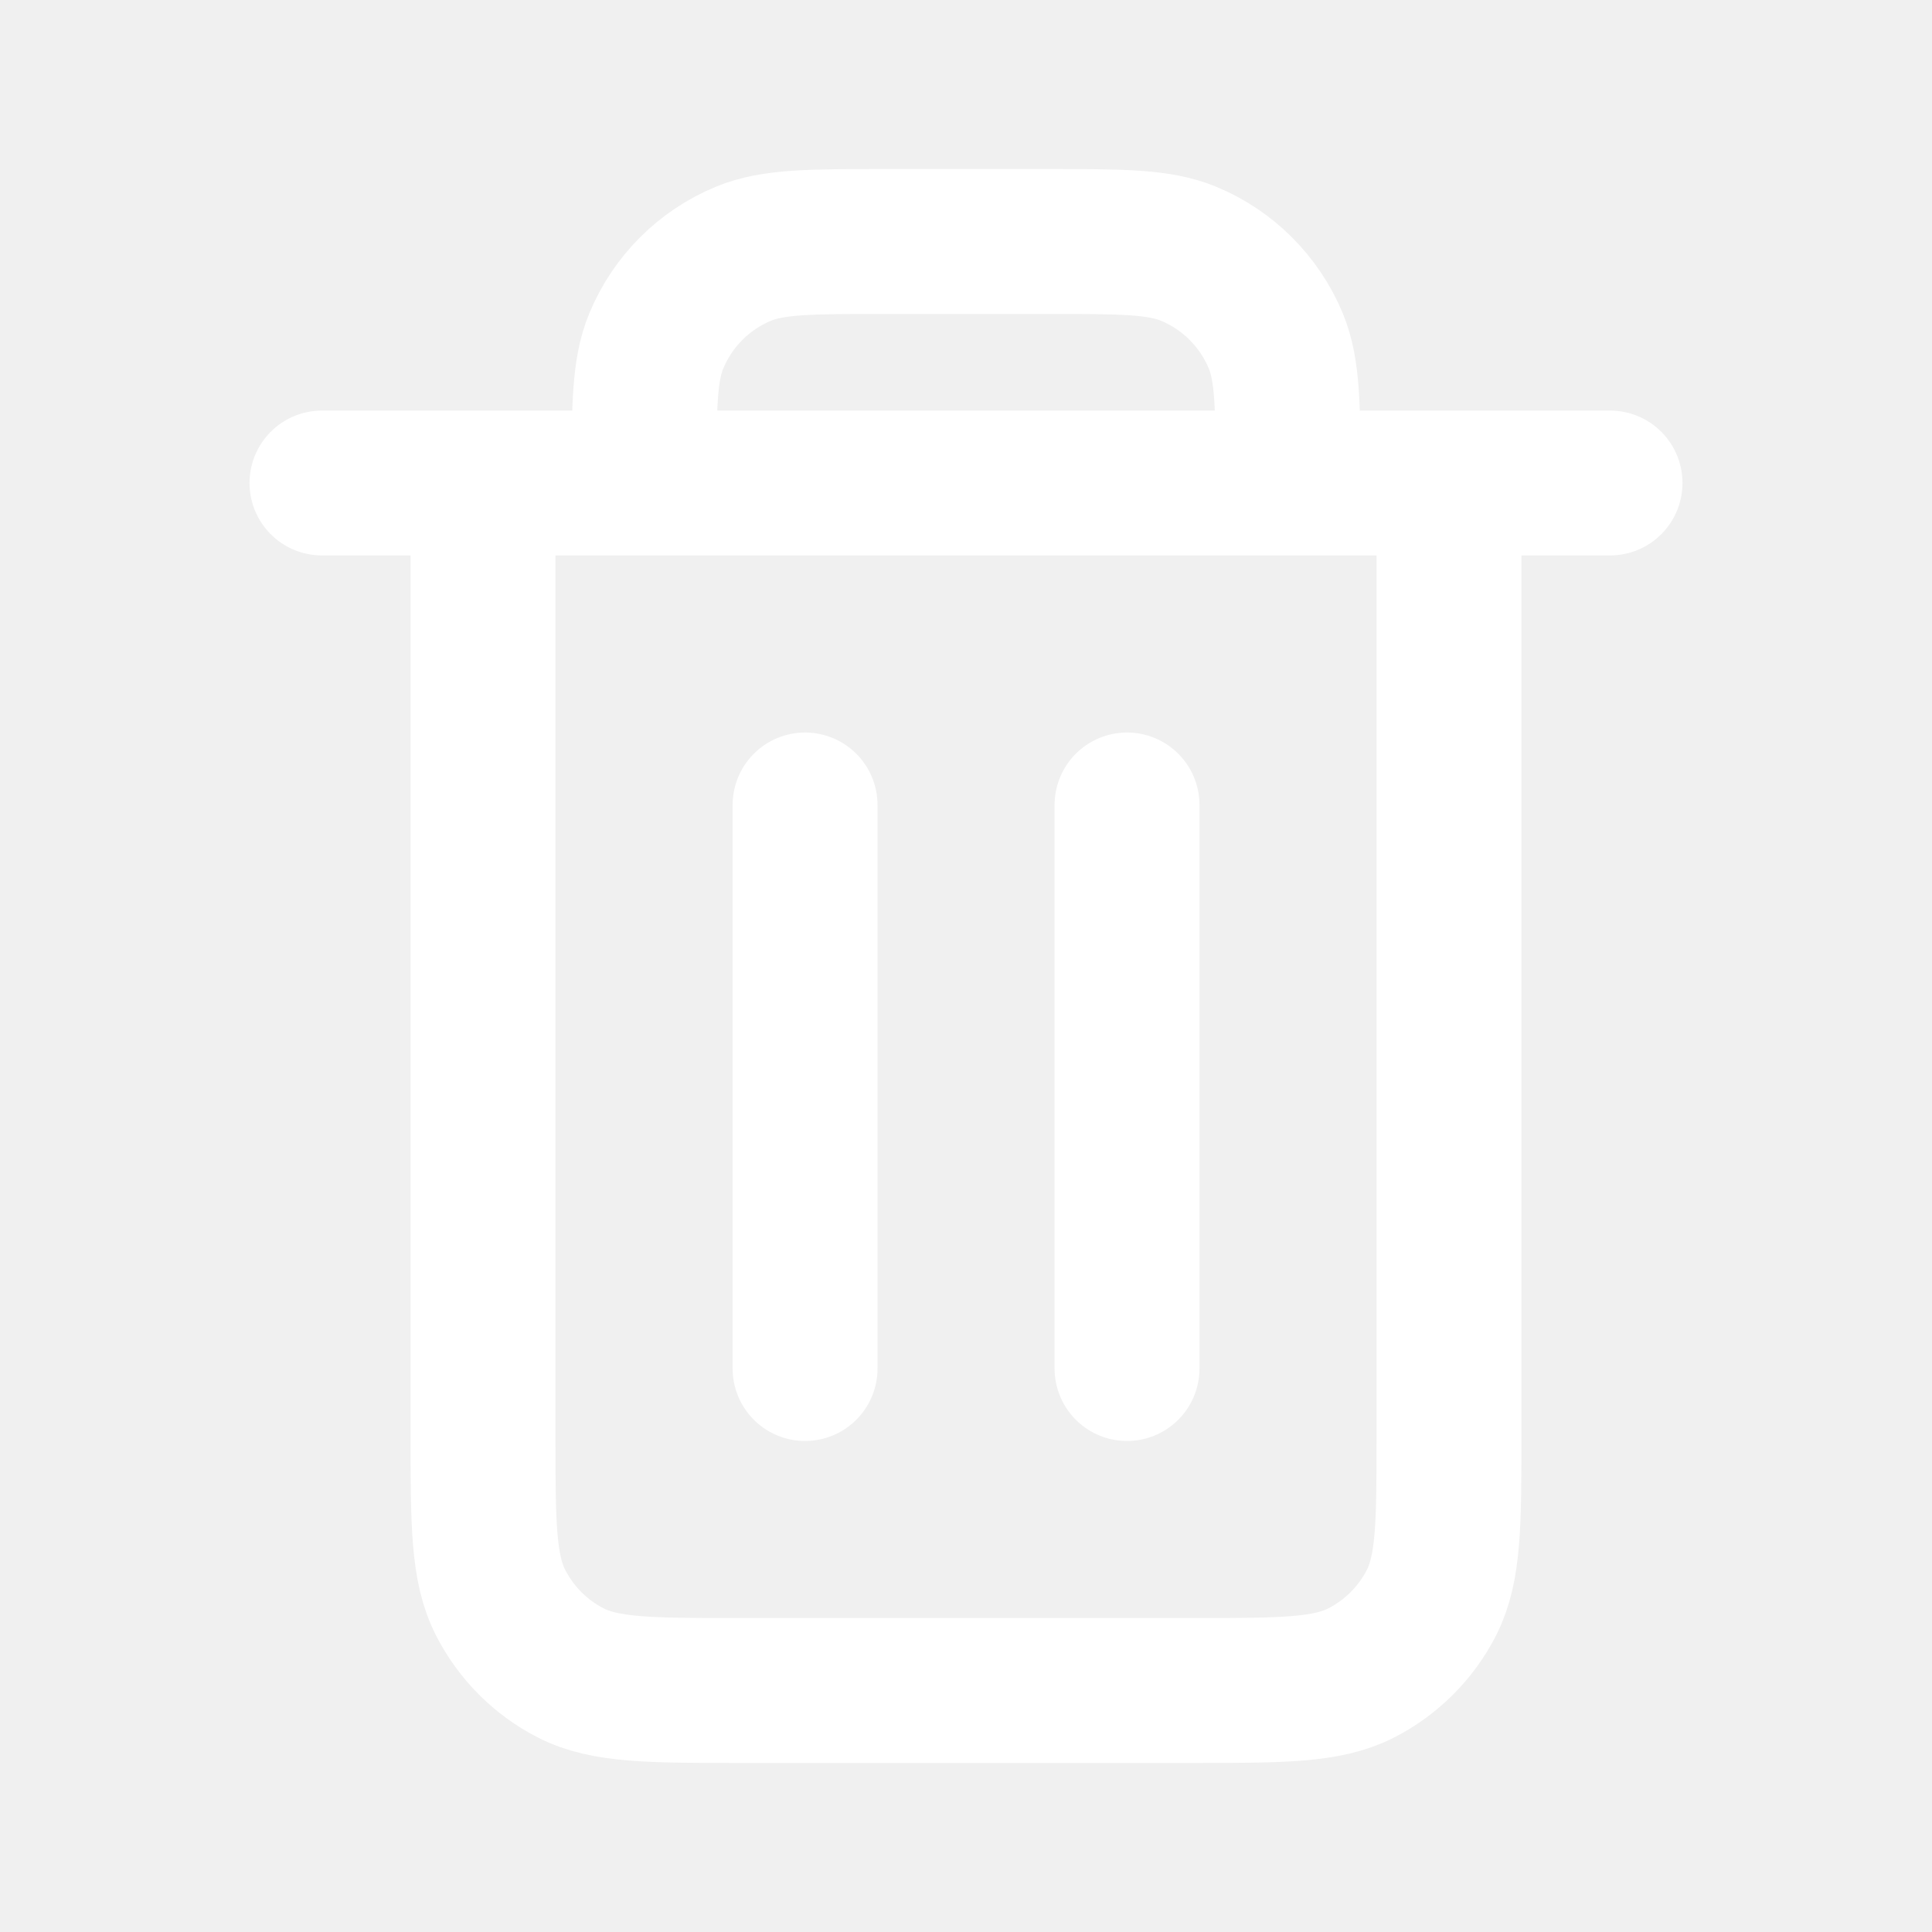
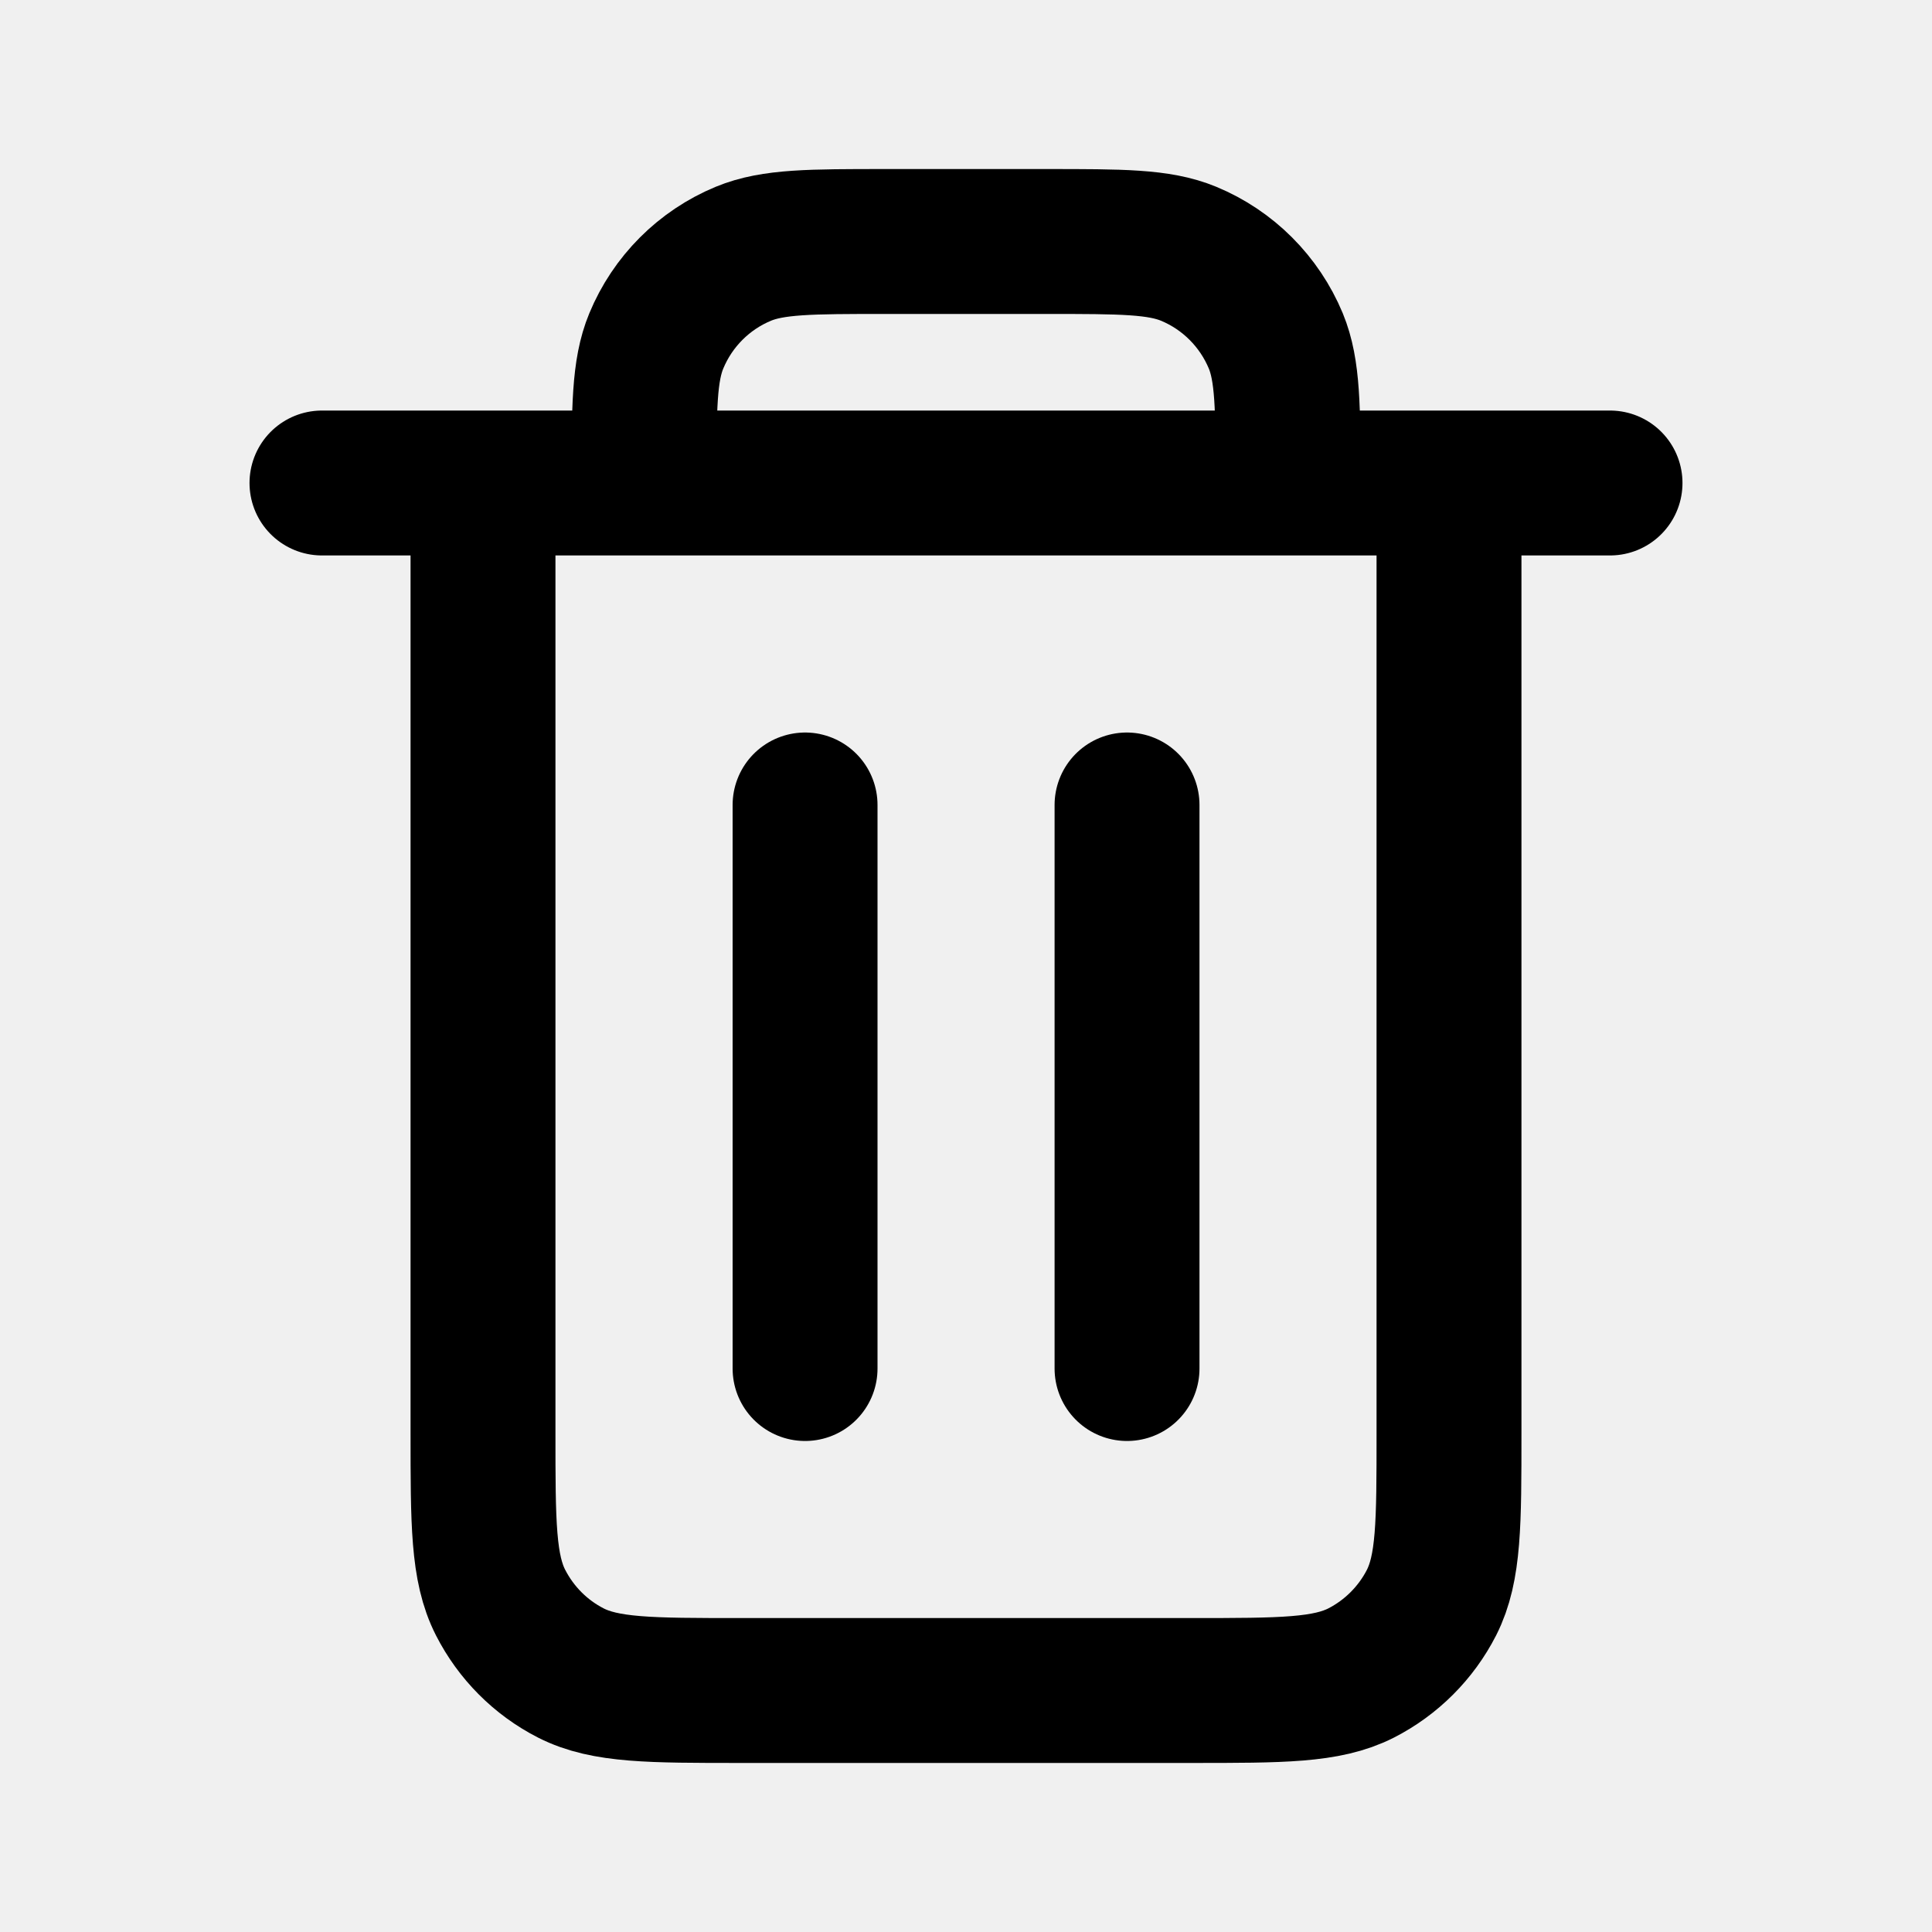
<svg xmlns="http://www.w3.org/2000/svg" width="20" height="20" viewBox="0 0 20 20" fill="none">
-   <path d="M11.667 8.333V14.167M8.334 8.333V14.167M5 5V14.833C5 15.767 5 16.233 5.182 16.59C5.342 16.903 5.596 17.159 5.91 17.319C6.266 17.5 6.733 17.5 7.664 17.5H12.336C13.268 17.5 13.733 17.5 14.09 17.319C14.403 17.159 14.659 16.903 14.819 16.59C15 16.233 15 15.768 15 14.836V5M5 5H6.667M5 5H3.333M6.667 5H13.334M6.667 5C6.667 4.223 6.667 3.835 6.794 3.529C6.963 3.121 7.287 2.796 7.695 2.627C8.002 2.5 8.39 2.5 9.167 2.5H10.834C11.61 2.5 11.998 2.5 12.305 2.627C12.713 2.796 13.037 3.121 13.207 3.529C13.333 3.835 13.334 4.223 13.334 5M13.334 5H15M15 5H16.667" stroke="white" stroke-width="1.5" stroke-linecap="round" stroke-linejoin="round" />
+   <path d="M11.667 8.333V14.167M8.334 8.333V14.167M5 5V14.833C5 15.767 5 16.233 5.182 16.59C5.342 16.903 5.596 17.159 5.91 17.319C6.266 17.5 6.733 17.5 7.664 17.5H12.336C13.268 17.5 13.733 17.5 14.09 17.319C14.403 17.159 14.659 16.903 14.819 16.59C15 16.233 15 15.768 15 14.836V5M5 5H6.667M5 5H3.333M6.667 5H13.334M6.667 5C6.667 4.223 6.667 3.835 6.794 3.529C6.963 3.121 7.287 2.796 7.695 2.627C8.002 2.5 8.39 2.5 9.167 2.5H10.834C11.61 2.5 11.998 2.5 12.305 2.627C12.713 2.796 13.037 3.121 13.207 3.529C13.333 3.835 13.334 4.223 13.334 5M13.334 5H15M15 5H16.667" stroke="currentColor" stroke-width="1.5" stroke-linecap="round" stroke-linejoin="round" />
</svg>
